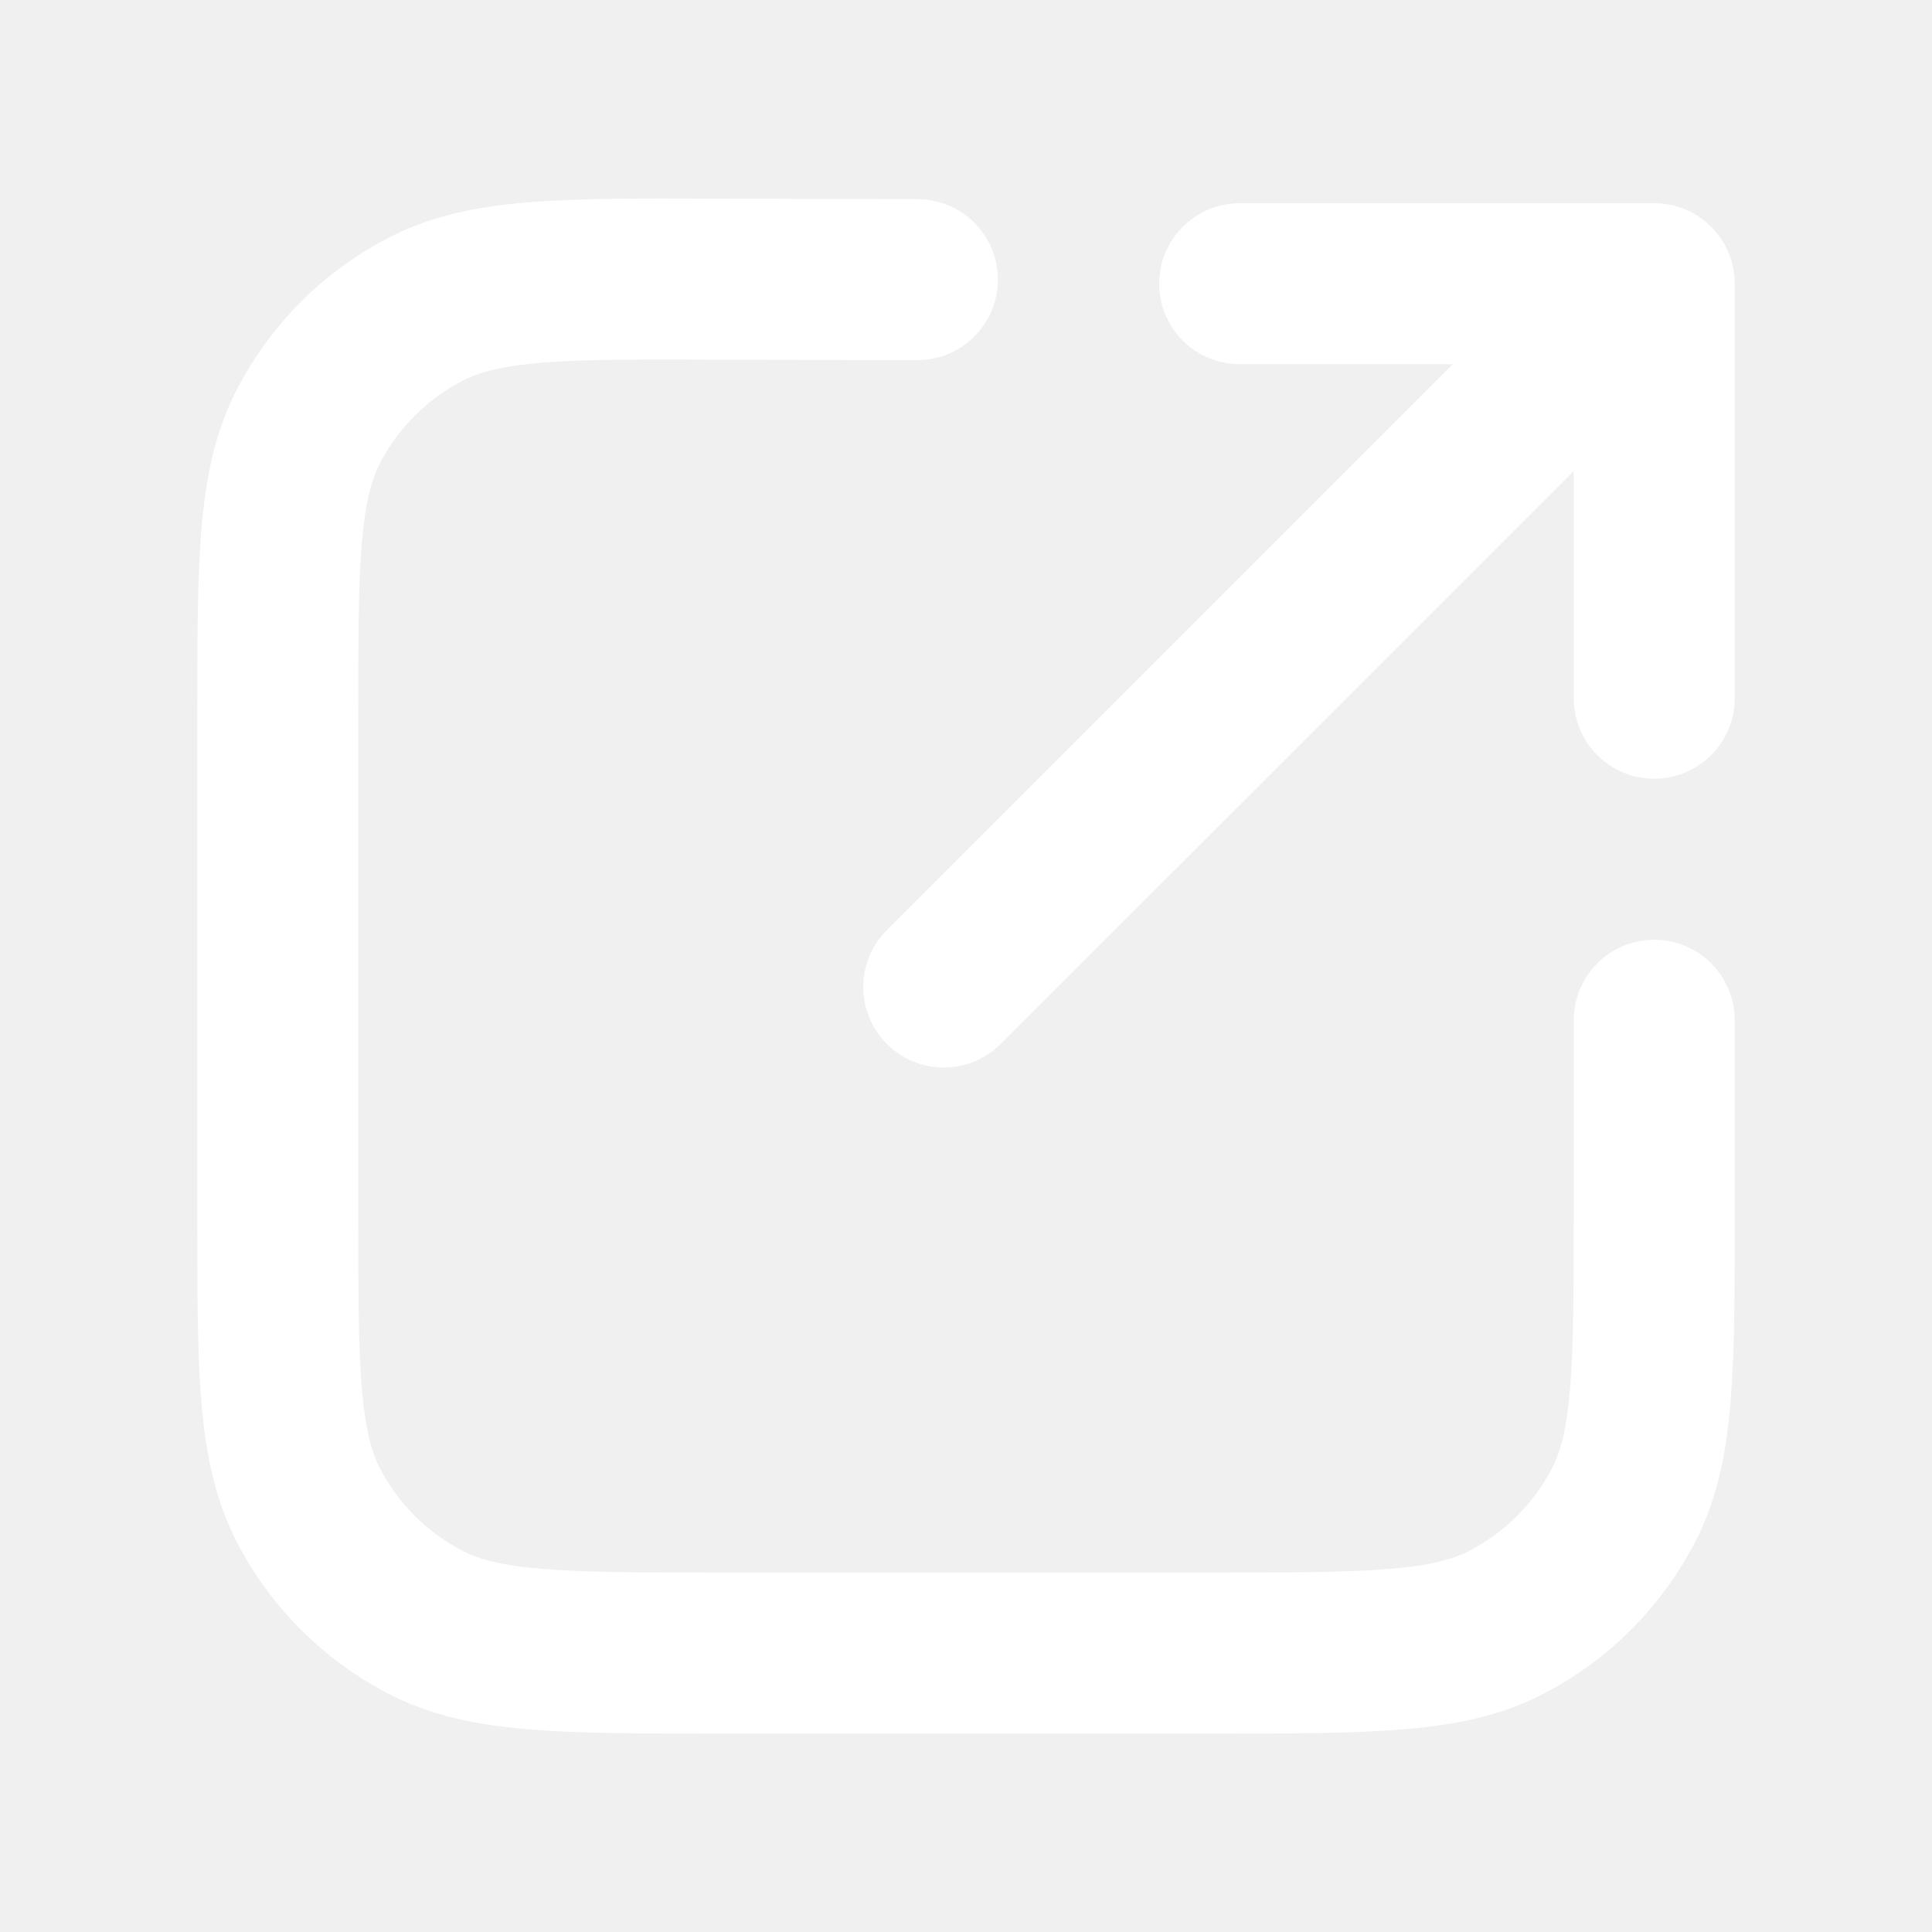
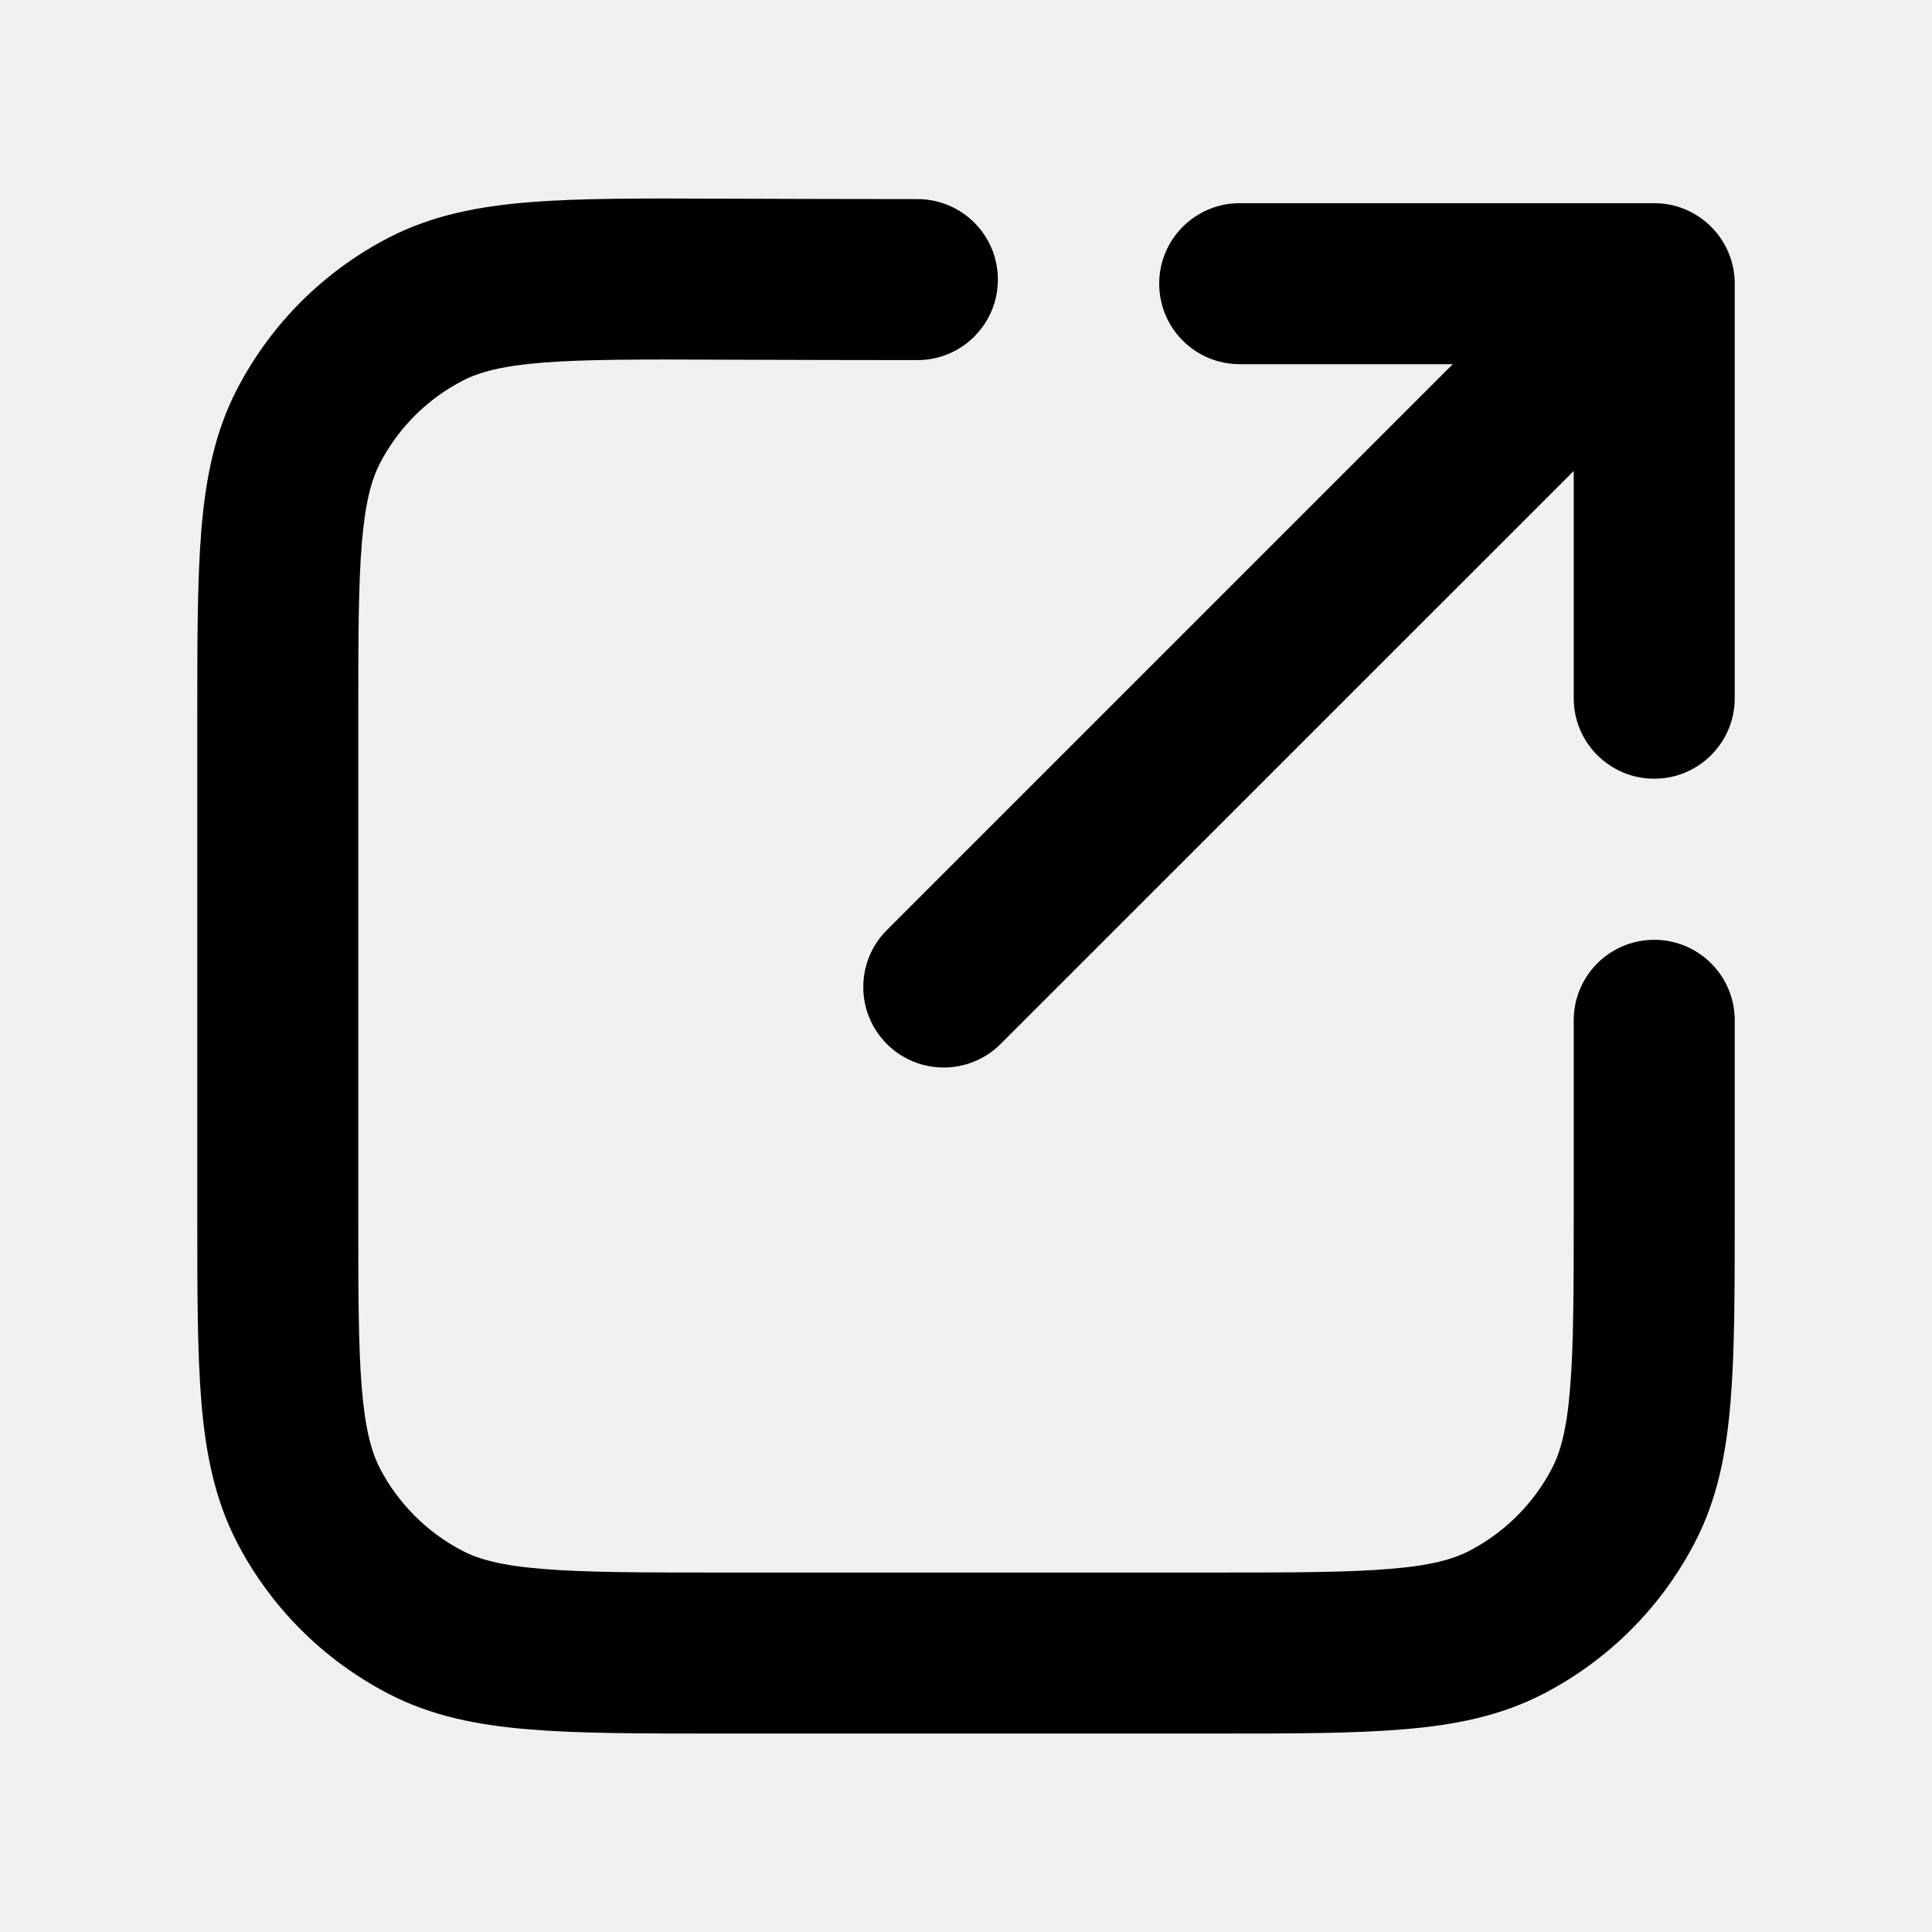
<svg xmlns="http://www.w3.org/2000/svg" width="18" height="18" viewBox="0 0 18 18">
-   <path fill-rule="evenodd" clip-rule="evenodd" d="M6.729 1.851L6.697 1.851C5.99 1.848 5.413 1.846 4.945 1.883C4.462 1.921 4.027 2.005 3.624 2.213C3.018 2.526 2.526 3.016 2.211 3.621C2.001 4.023 1.916 4.457 1.876 4.938C1.838 5.405 1.838 5.979 1.838 6.683V11.327C1.838 12.026 1.838 12.597 1.876 13.06C1.916 13.54 2.001 13.971 2.209 14.372C2.522 14.975 3.014 15.466 3.617 15.779C4.018 15.988 4.449 16.073 4.928 16.112C5.392 16.151 5.962 16.151 6.661 16.151H11.338C12.037 16.151 12.608 16.151 13.071 16.112C13.55 16.073 13.982 15.988 14.383 15.779C14.986 15.466 15.477 14.975 15.79 14.372C15.999 13.971 16.084 13.54 16.123 13.06C16.162 12.597 16.162 12.026 16.162 11.327V9.506C16.162 9.091 15.826 8.756 15.412 8.756C14.998 8.756 14.662 9.091 14.662 9.506V11.295C14.662 12.034 14.661 12.542 14.628 12.936C14.597 13.321 14.538 13.529 14.459 13.681C14.288 14.009 14.02 14.277 13.691 14.448C13.54 14.527 13.332 14.586 12.947 14.617C12.553 14.65 12.045 14.651 11.306 14.651H6.693C5.955 14.651 5.446 14.65 5.053 14.617C4.668 14.586 4.459 14.527 4.308 14.448C3.979 14.277 3.711 14.009 3.54 13.681C3.462 13.529 3.403 13.321 3.371 12.936C3.338 12.542 3.338 12.034 3.338 11.295V6.716C3.338 5.971 3.338 5.459 3.371 5.062C3.403 4.674 3.463 4.465 3.541 4.314C3.714 3.983 3.981 3.717 4.312 3.546C4.463 3.468 4.673 3.409 5.063 3.378C5.462 3.347 5.977 3.348 6.724 3.351C7.346 3.353 7.972 3.355 8.547 3.355C8.962 3.355 9.297 3.019 9.297 2.605C9.297 2.19 8.962 1.855 8.547 1.855C7.974 1.855 7.35 1.853 6.729 1.851ZM8.262 8.666C7.97 8.958 7.97 9.433 8.262 9.726C8.555 10.019 9.03 10.019 9.323 9.726L14.662 4.388V6.505C14.662 6.92 14.998 7.255 15.412 7.255C15.826 7.255 16.162 6.92 16.162 6.505V2.67C16.162 2.661 16.162 2.652 16.162 2.643C16.162 2.229 15.826 1.893 15.412 1.893C15.412 1.893 15.412 1.893 15.412 1.893H11.55C11.136 1.893 10.8 2.229 10.8 2.643C10.8 3.058 11.136 3.393 11.55 3.393H13.535L8.262 8.666Z" fill="white" />
+   <path fill-rule="evenodd" clip-rule="evenodd" d="M6.729 1.851L6.697 1.851C5.99 1.848 5.413 1.846 4.945 1.883C4.462 1.921 4.027 2.005 3.624 2.213C3.018 2.526 2.526 3.016 2.211 3.621C2.001 4.023 1.916 4.457 1.876 4.938C1.838 5.405 1.838 5.979 1.838 6.683V11.327C1.838 12.026 1.838 12.597 1.876 13.06C1.916 13.54 2.001 13.971 2.209 14.372C2.522 14.975 3.014 15.466 3.617 15.779C4.018 15.988 4.449 16.073 4.928 16.112C5.392 16.151 5.962 16.151 6.661 16.151H11.338C12.037 16.151 12.608 16.151 13.071 16.112C13.55 16.073 13.982 15.988 14.383 15.779C14.986 15.466 15.477 14.975 15.79 14.372C15.999 13.971 16.084 13.54 16.123 13.06C16.162 12.597 16.162 12.026 16.162 11.327V9.506C16.162 9.091 15.826 8.756 15.412 8.756C14.998 8.756 14.662 9.091 14.662 9.506V11.295C14.662 12.034 14.661 12.542 14.628 12.936C14.597 13.321 14.538 13.529 14.459 13.681C14.288 14.009 14.02 14.277 13.691 14.448C13.54 14.527 13.332 14.586 12.947 14.617C12.553 14.65 12.045 14.651 11.306 14.651H6.693C5.955 14.651 5.446 14.65 5.053 14.617C4.668 14.586 4.459 14.527 4.308 14.448C3.979 14.277 3.711 14.009 3.54 13.681C3.462 13.529 3.403 13.321 3.371 12.936C3.338 12.542 3.338 12.034 3.338 11.295V6.716C3.338 5.971 3.338 5.459 3.371 5.062C3.403 4.674 3.463 4.465 3.541 4.314C3.714 3.983 3.981 3.717 4.312 3.546C4.463 3.468 4.673 3.409 5.063 3.378C5.462 3.347 5.977 3.348 6.724 3.351C7.346 3.353 7.972 3.355 8.547 3.355C8.962 3.355 9.297 3.019 9.297 2.605C9.297 2.19 8.962 1.855 8.547 1.855C7.974 1.855 7.35 1.853 6.729 1.851ZM8.262 8.666C7.97 8.958 7.97 9.433 8.262 9.726C8.555 10.019 9.03 10.019 9.323 9.726L14.662 4.388V6.505C14.662 6.92 14.998 7.255 15.412 7.255C15.826 7.255 16.162 6.92 16.162 6.505V2.67C16.162 2.661 16.162 2.652 16.162 2.643C16.162 2.229 15.826 1.893 15.412 1.893C15.412 1.893 15.412 1.893 15.412 1.893H11.55C11.136 1.893 10.8 2.229 10.8 2.643C10.8 3.058 11.136 3.393 11.55 3.393H13.535L8.262 8.666Z" />
</svg>
